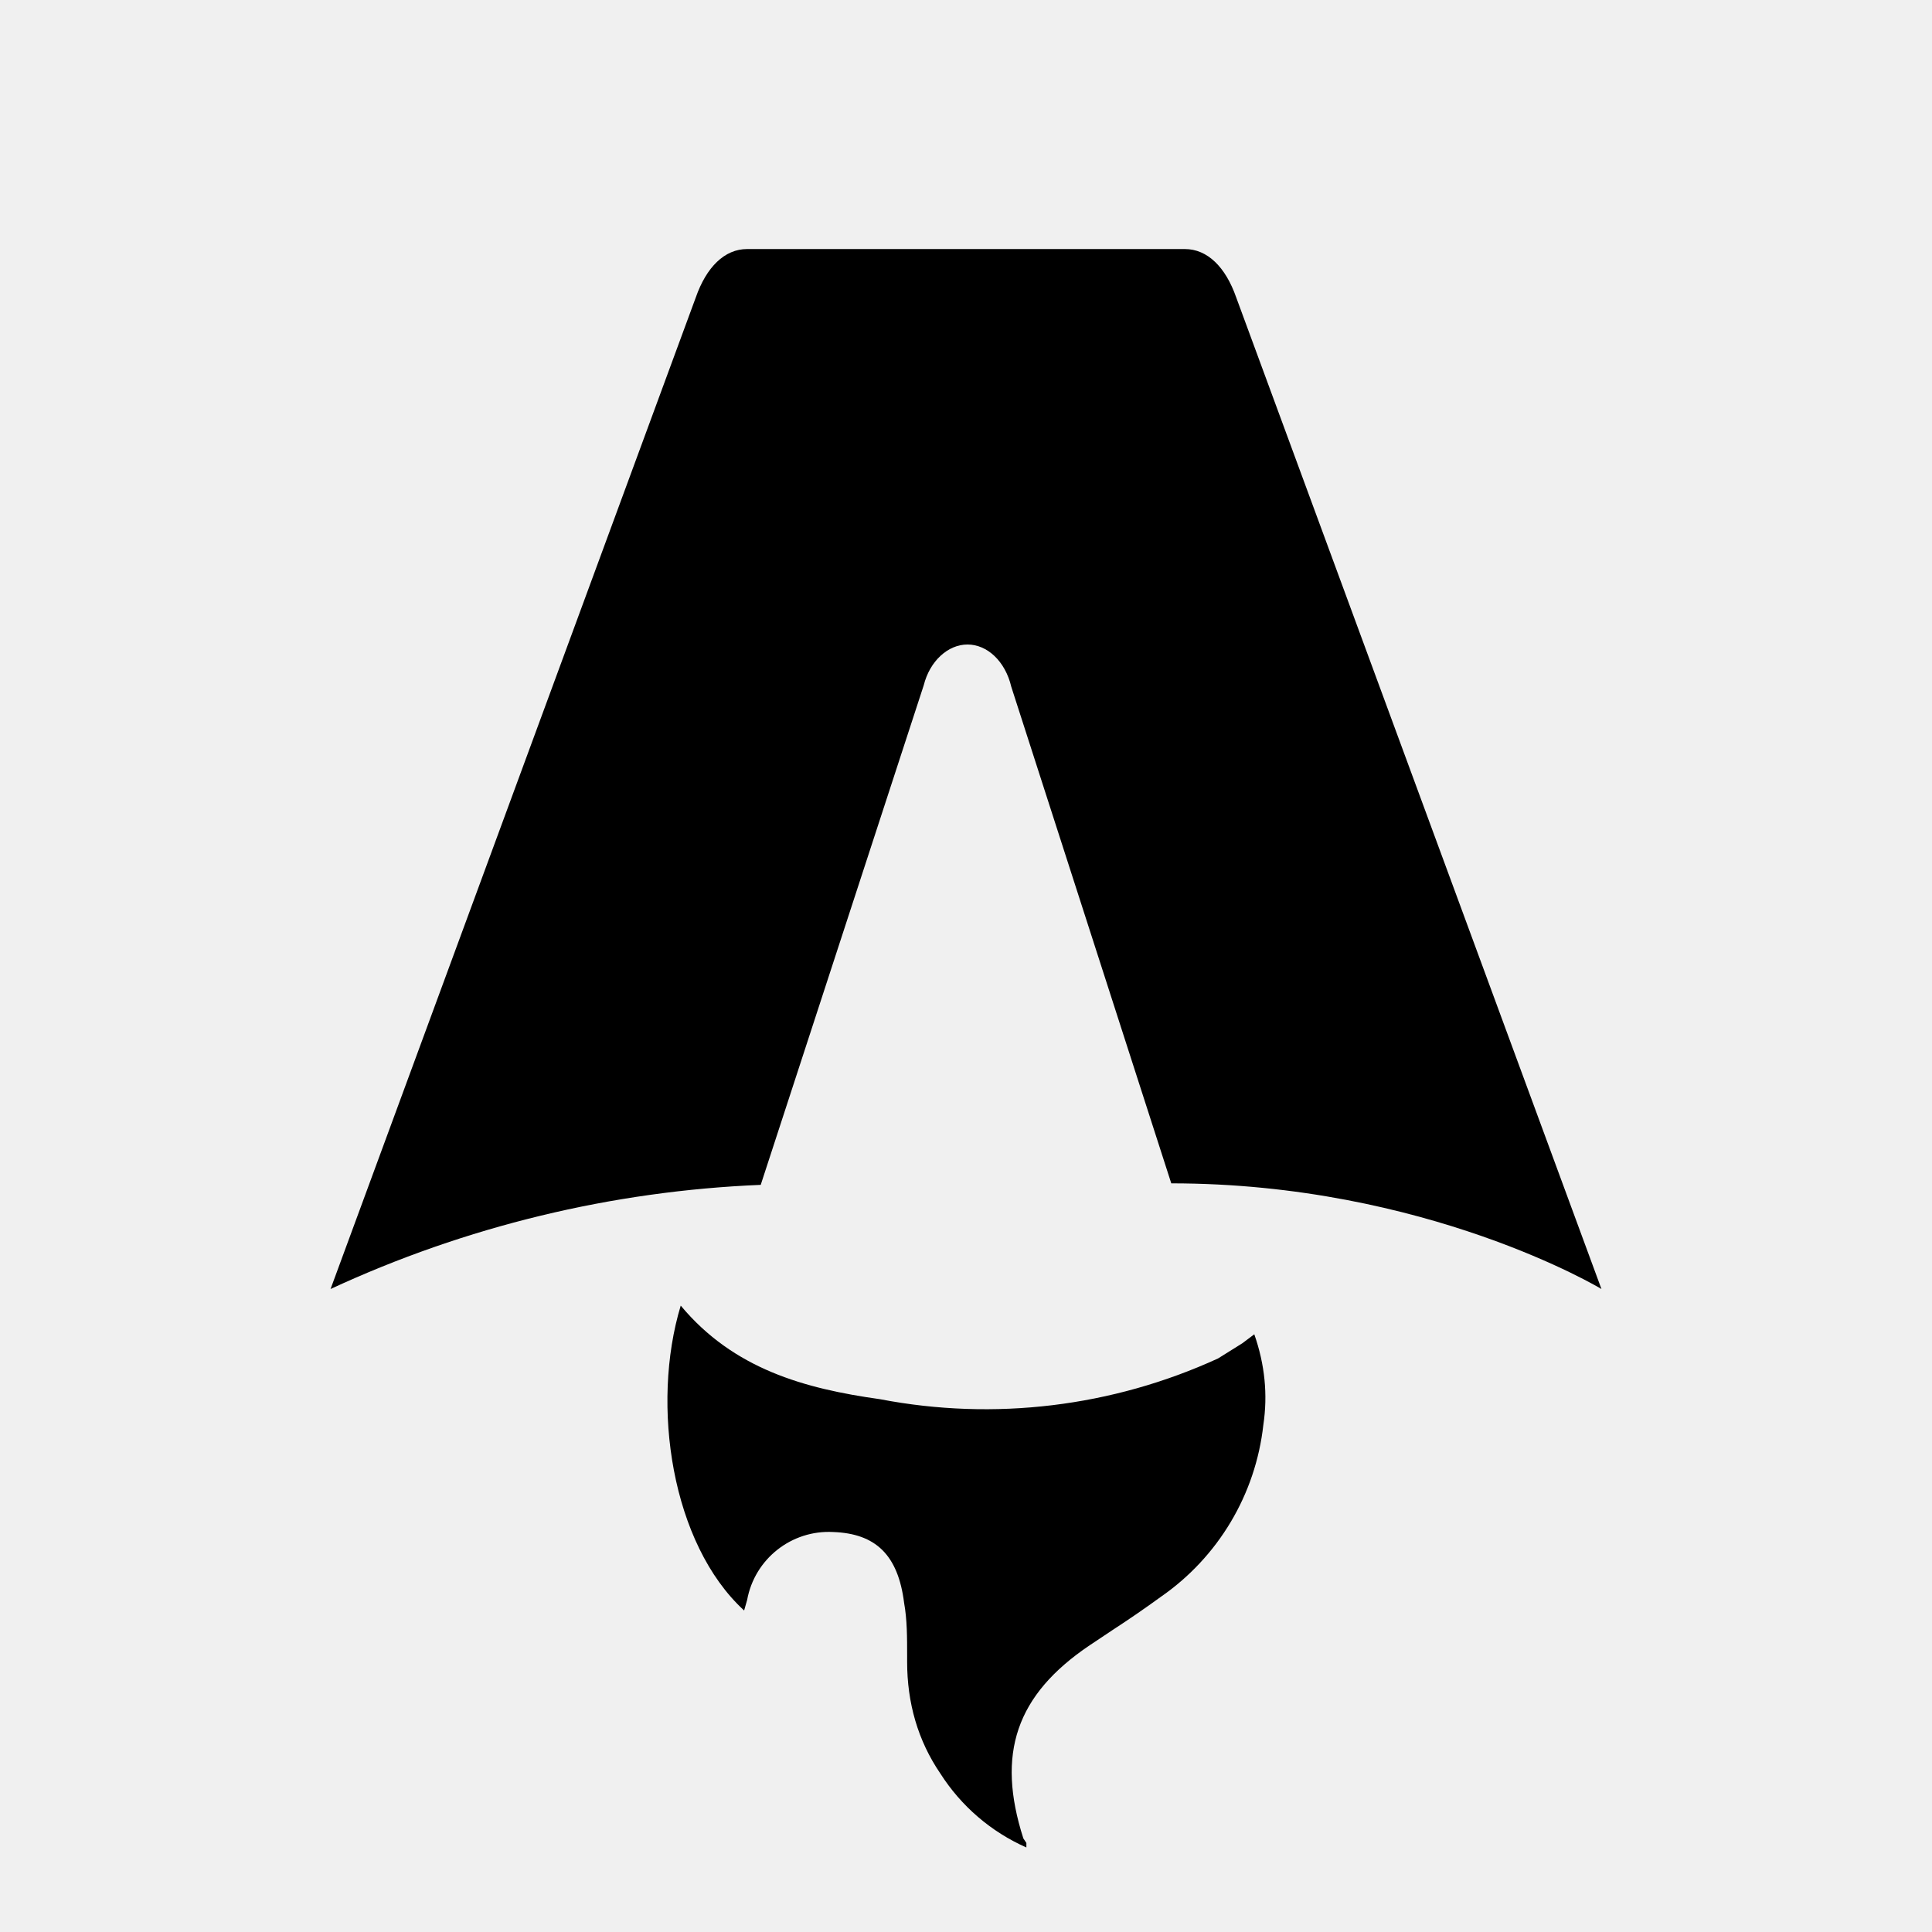
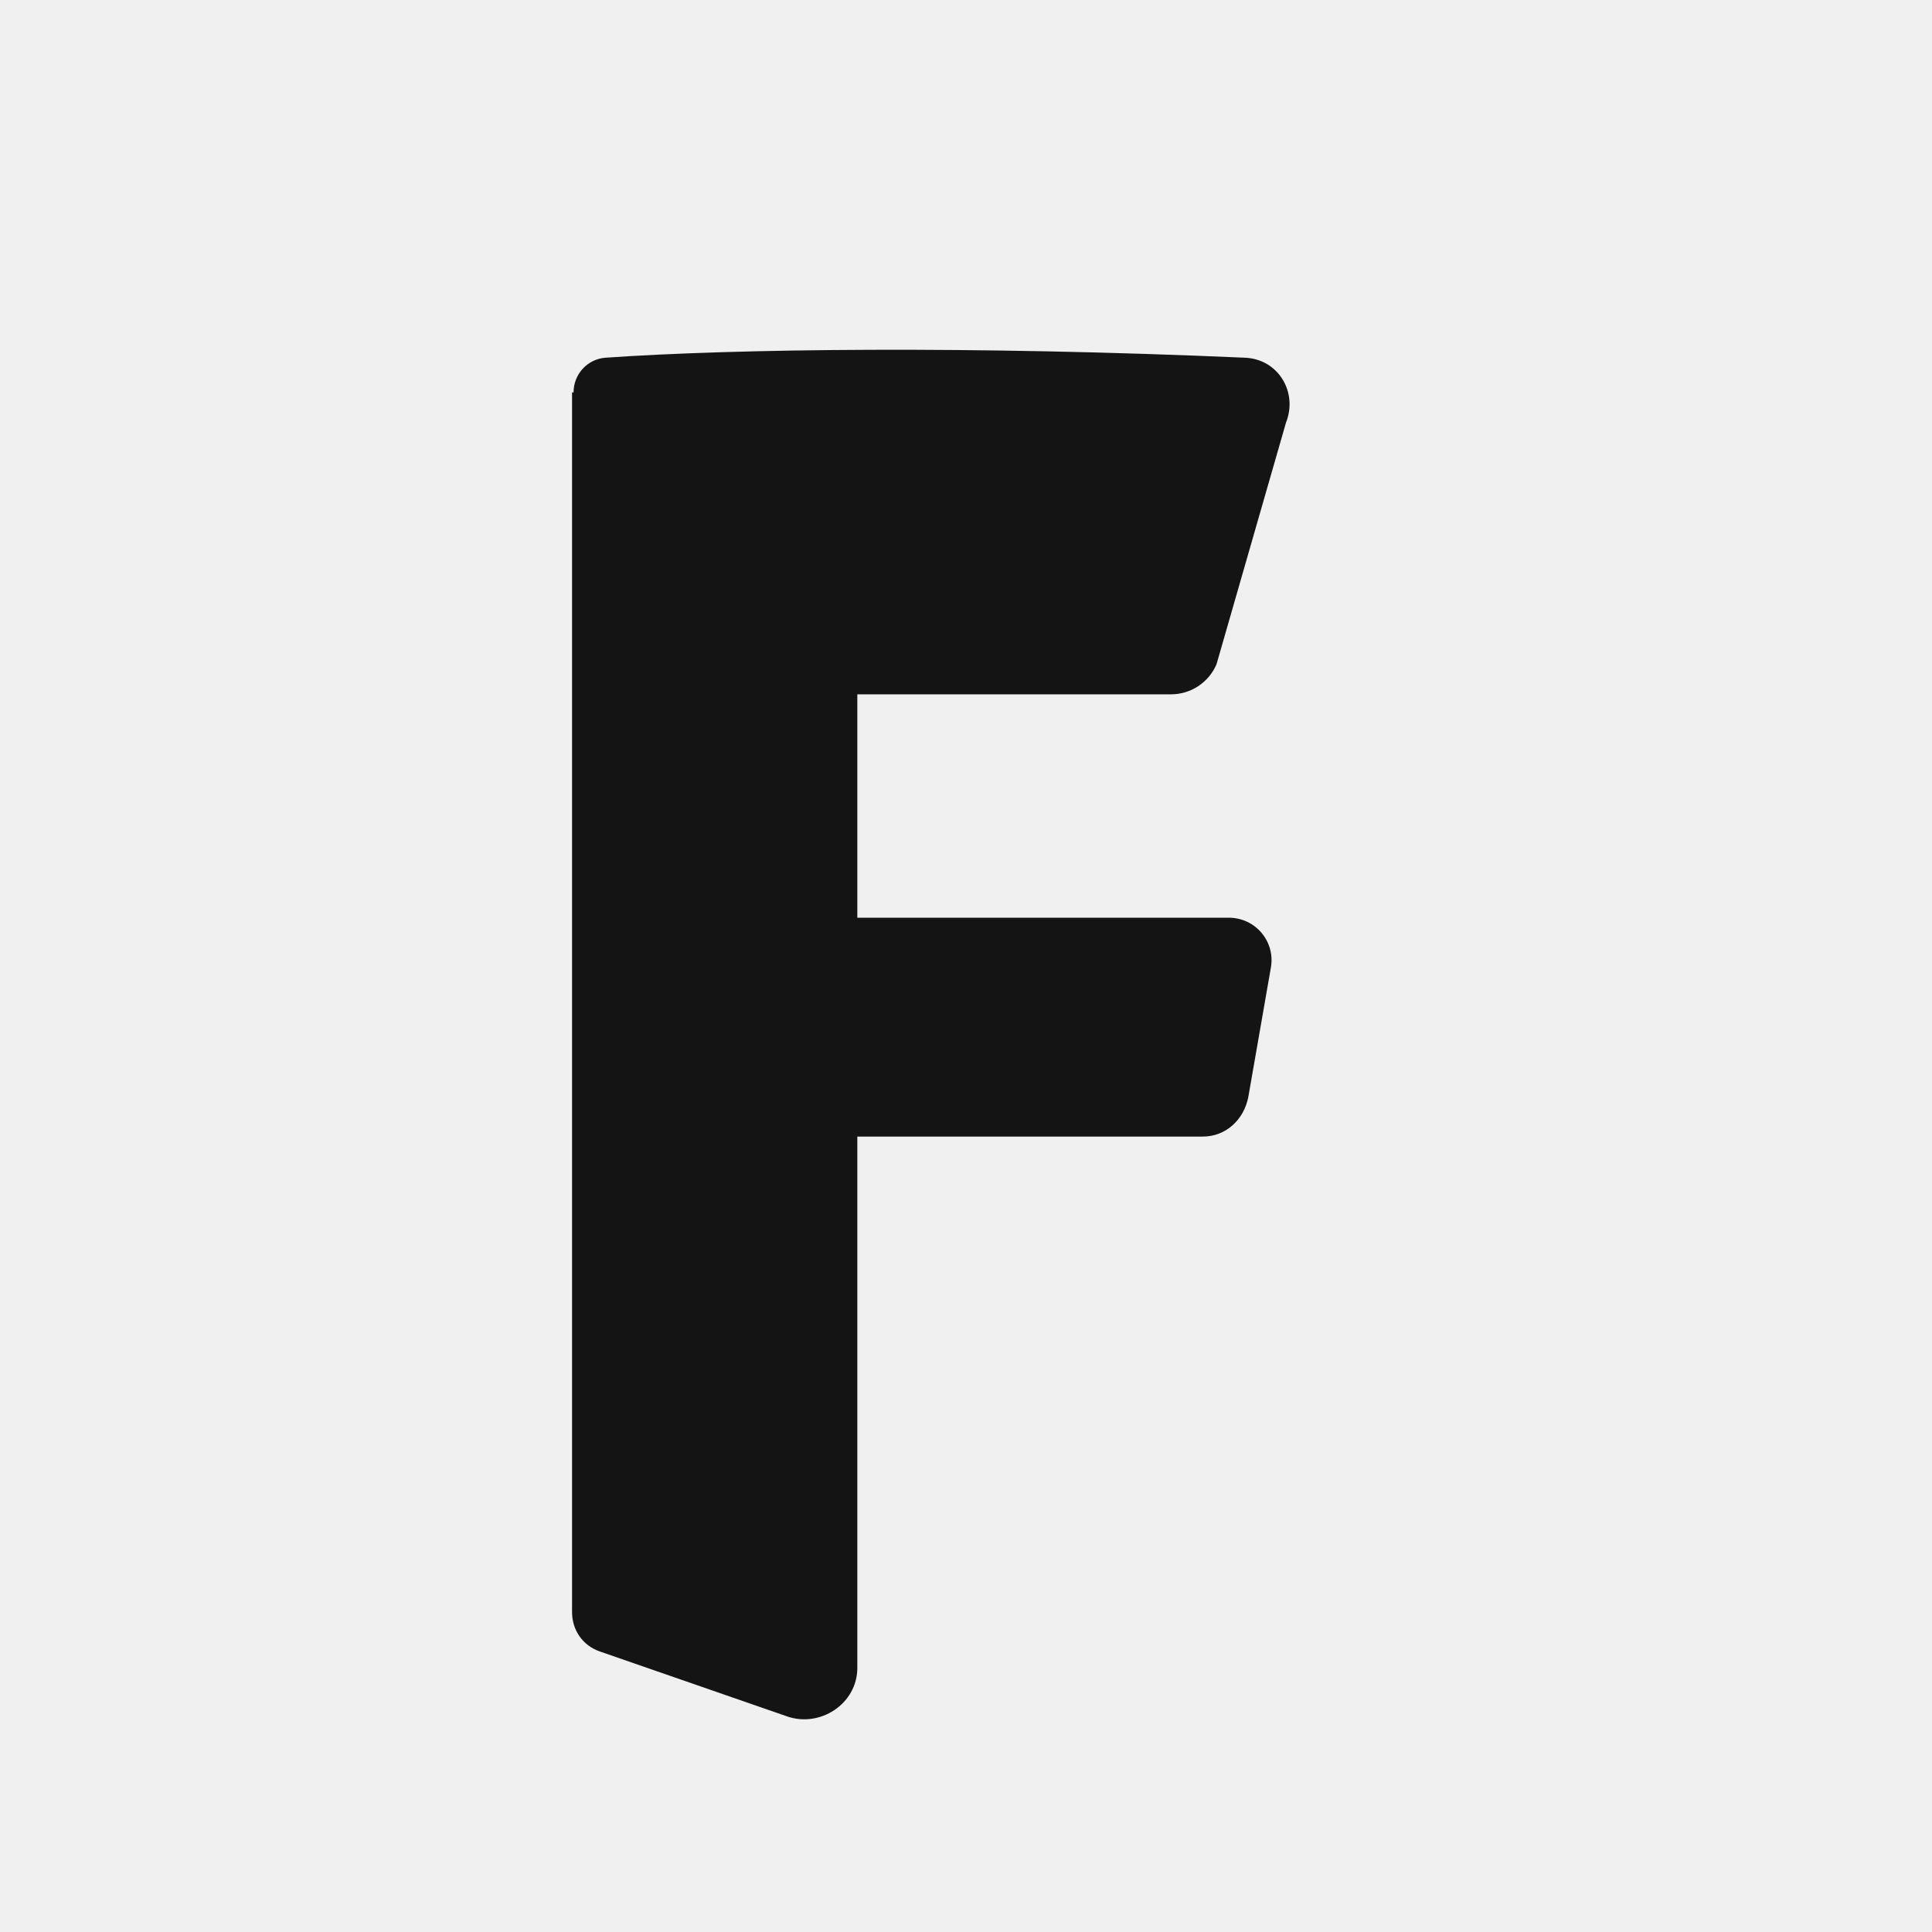
- <svg xmlns="http://www.w3.org/2000/svg" fill="none" viewBox="0 0 128 128">
-   <path d="M50.4 78.5a75.1 75.1 0 0 0-28.5 6.9l24.2-65.7c.7-2 1.9-3.2 3.4-3.2h29c1.5 0 2.7 1.2 3.4 3.2l24.2 65.7s-11.6-7-28.5-7L67 45.5c-.4-1.7-1.6-2.8-2.9-2.8-1.3 0-2.5 1.1-2.9 2.7L50.4 78.5Zm-1.1 28.2Zm-4.2-20.2c-2 6.6-.6 15.8 4.2 20.2a17.5 17.5 0 0 1 .2-.7 5.5 5.5 0 0 1 5.7-4.5c2.8.1 4.3 1.5 4.7 4.7.2 1.1.2 2.3.2 3.5v.4c0 2.7.7 5.2 2.2 7.4a13 13 0 0 0 5.7 4.9v-.3l-.2-.3c-1.8-5.6-.5-9.5 4.4-12.8l1.5-1a73 73 0 0 0 3.2-2.2 16 16 0 0 0 6.8-11.4c.3-2 .1-4-.6-6l-.8.6-1.6 1a37 37 0 0 1-22.4 2.7c-5-.7-9.7-2-13.2-6.2Z" />
+ <svg xmlns="http://www.w3.org/2000/svg" viewBox="0 0 128 128" fill="none" role="img" aria-label="fengshihao">
+   <path fill="currentColor" d="M38 26c0-1.2.9-2.2 2.1-2.3 8.6-.6 24.2-.8 42.4 0 2.2.1 3.5 2.3 2.7 4.3L80.6 44c-.5 1.2-1.7 2-3 2H56.8v14.8h24.6c1.8 0 3.1 1.6 2.8 3.3l-1.5 8.6c-.3 1.5-1.5 2.6-3 2.6H56.8v35.2c0 2.4-2.5 4-4.7 3.2l-12.4-4.3c-1.1-.4-1.8-1.4-1.8-2.6V26Z" />
  <style>
-         path { fill: #000; }
-         @media (prefers-color-scheme: dark) {
-             path { fill: #FFF; }
-         }
-     </style>
+     svg { color: #141414; }
+     @media (prefers-color-scheme: dark) {
+       svg { color: #f4f4f3; }
+     }
+   </style>
</svg>
